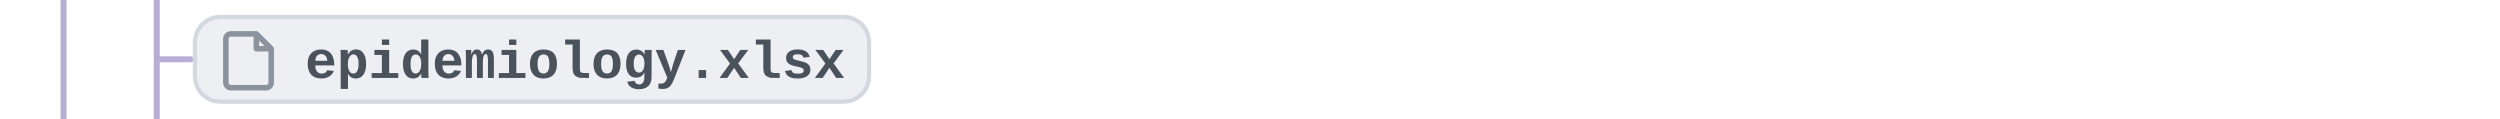
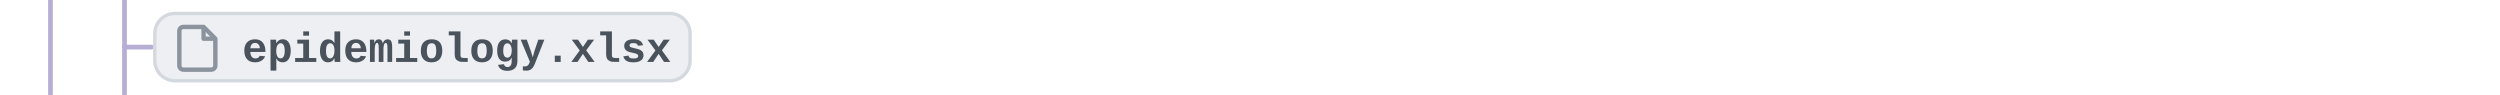
- <svg xmlns="http://www.w3.org/2000/svg" width="590" height="28" viewBox="0 0 590 28">
+ <svg xmlns="http://www.w3.org/2000/svg" width="743" height="28" viewBox="0 0 743 28">
  <g stroke="#B7AED6" stroke-width="1.4" stroke-linecap="round">
    <line x1="15" y1="0" x2="15" y2="28" />
    <line x1="37" y1="0" x2="37" y2="28" />
    <line x1="37" y1="14" x2="45" y2="14" />
  </g>
  <rect x="46" y="4" width="159.1" height="20" rx="6" fill="#EDEFF2" stroke="#D4D9DF" />
  <path d="M54.5 8h6l3.5 3.5v8a1.2 1.2 0 0 1-1.2 1.2h-8.3a1.2 1.2 0 0 1-1.2-1.2v-10.3a1.2 1.2 0 0 1 1.2-1.2z" fill="none" stroke="#8A939E" stroke-width="1.3" stroke-linejoin="round" />
  <path d="M60.5 8v3.5h3.5" fill="none" stroke="#8A939E" stroke-width="1.3" stroke-linejoin="round" />
  <text x="72" y="18.4" font-family="ui-monospace, SFMono-Regular, 'SF Mono', Menlo, Consolas, 'Liberation Mono', monospace" font-size="12.5" font-weight="600" fill="#4A525C" textLength="124.1" lengthAdjust="spacingAndGlyphs">epidemiology.xlsx</text>
</svg>
